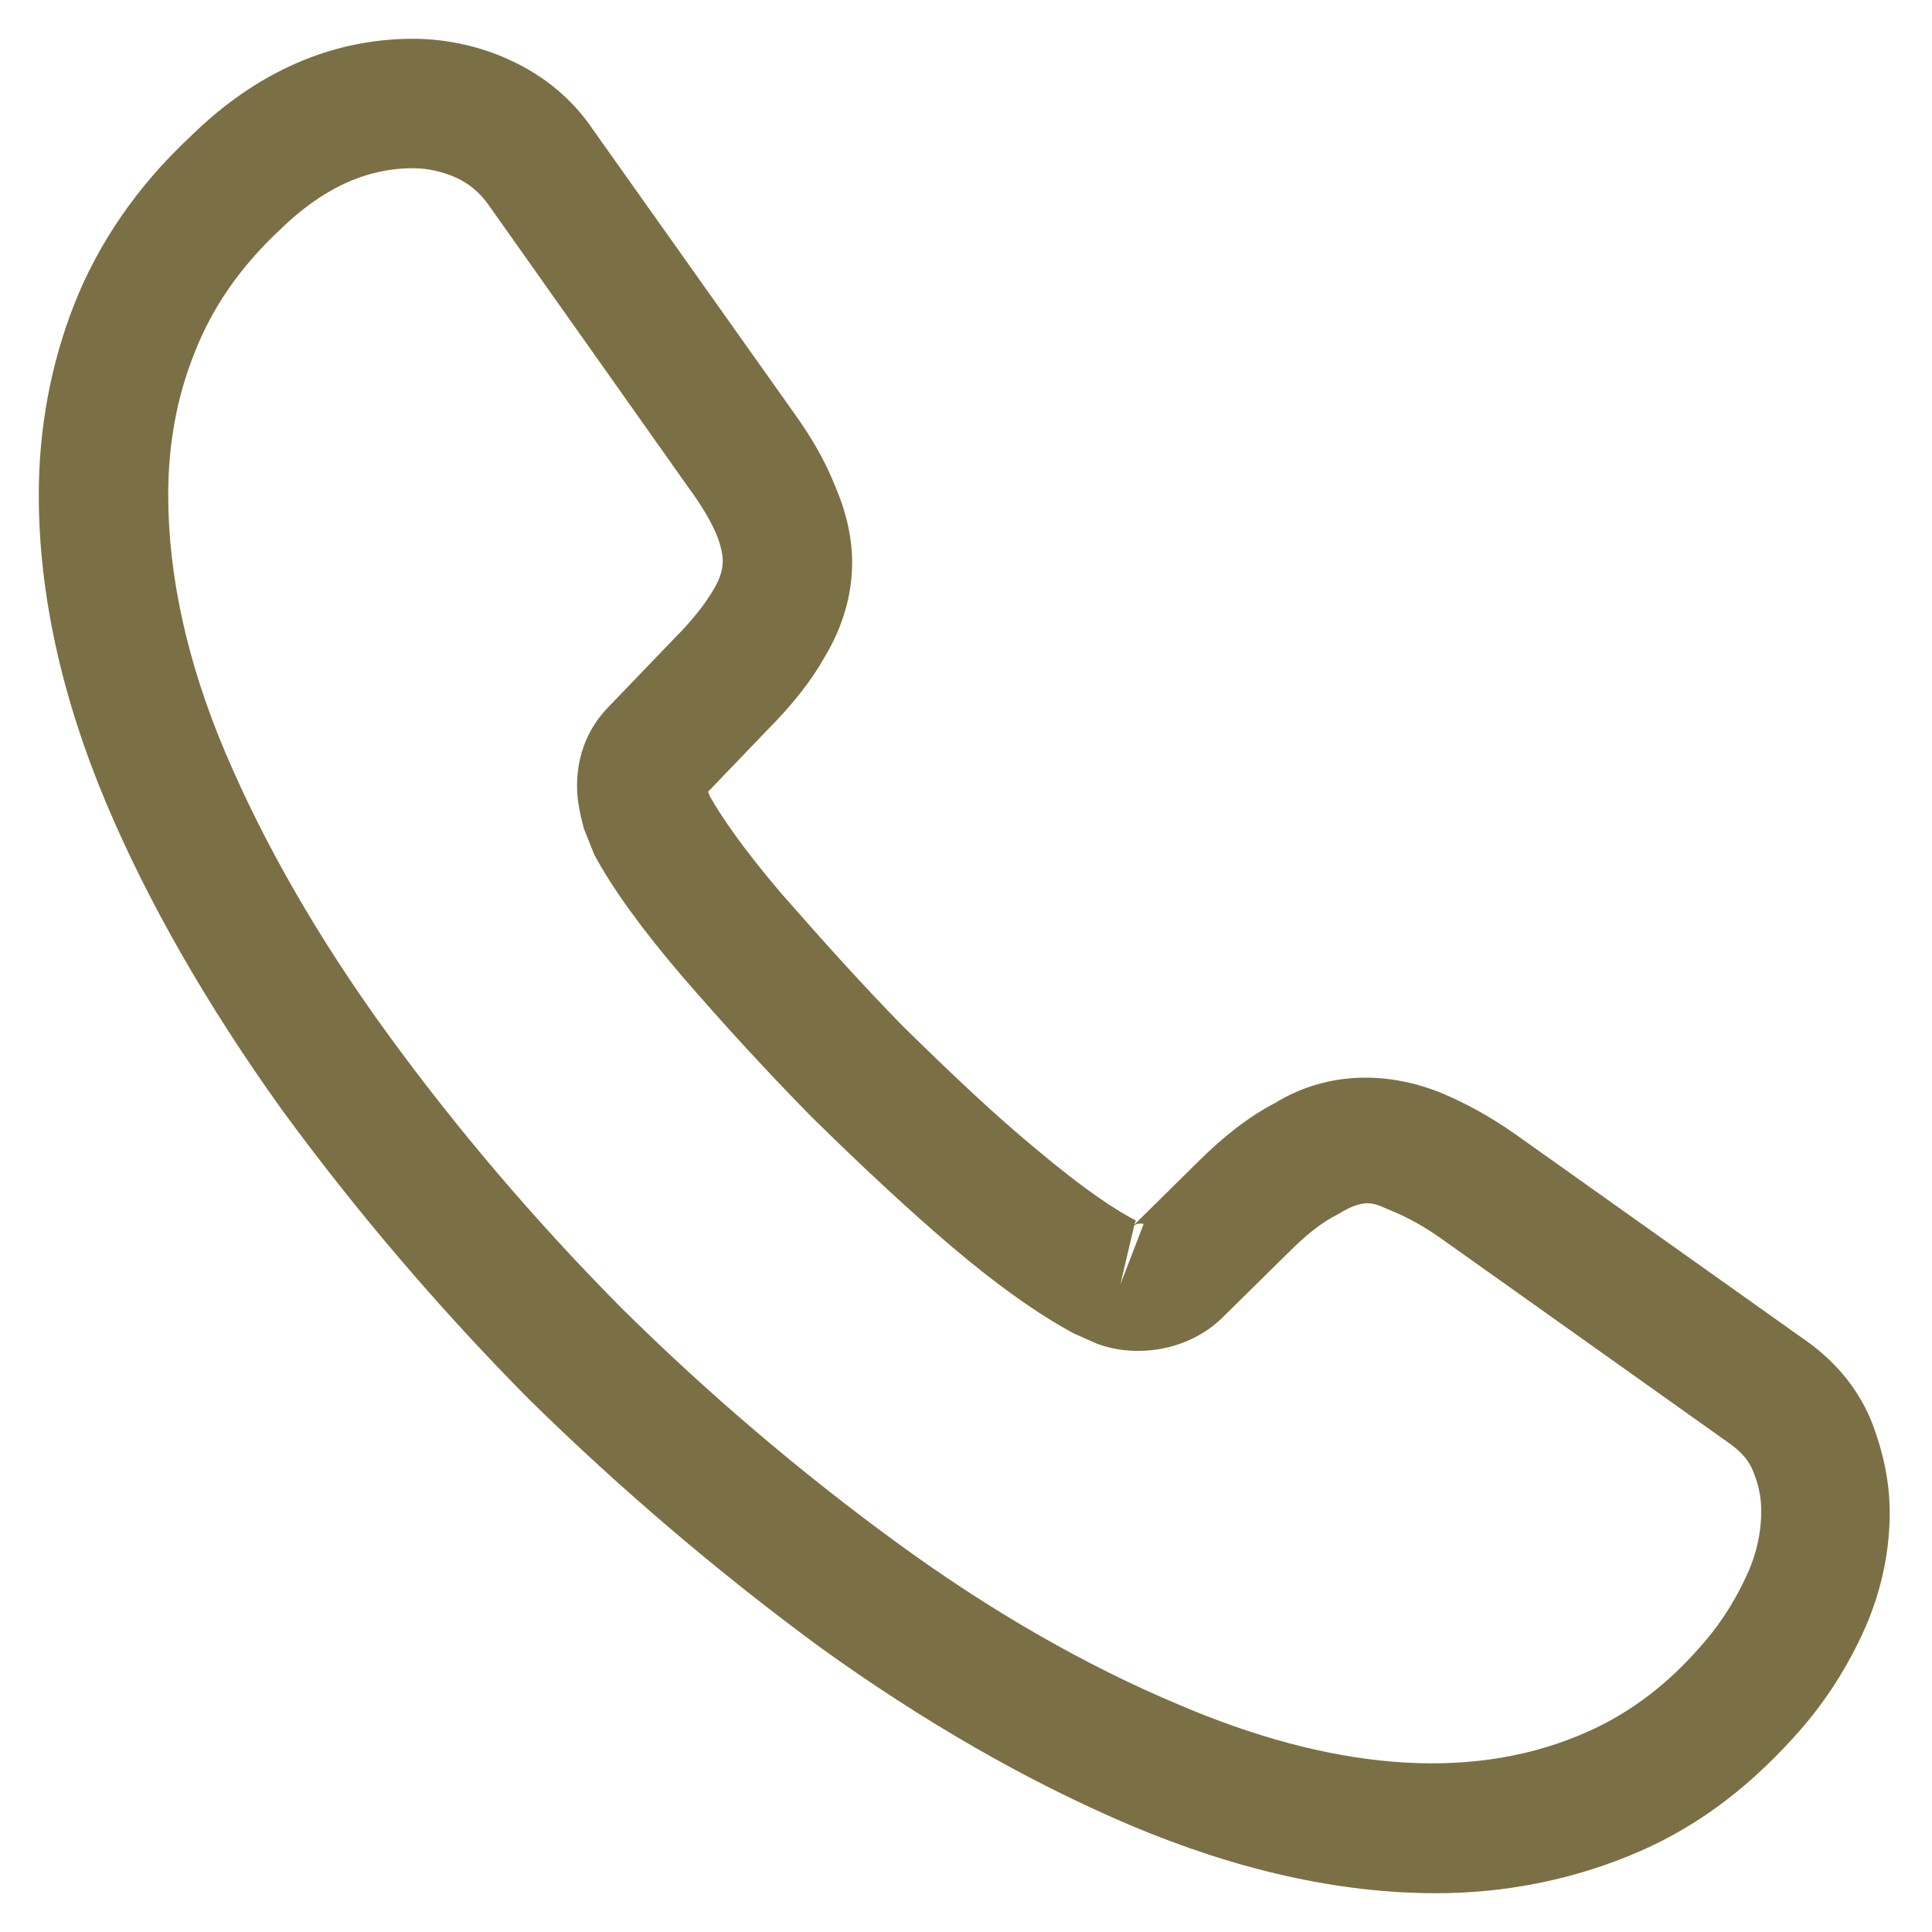
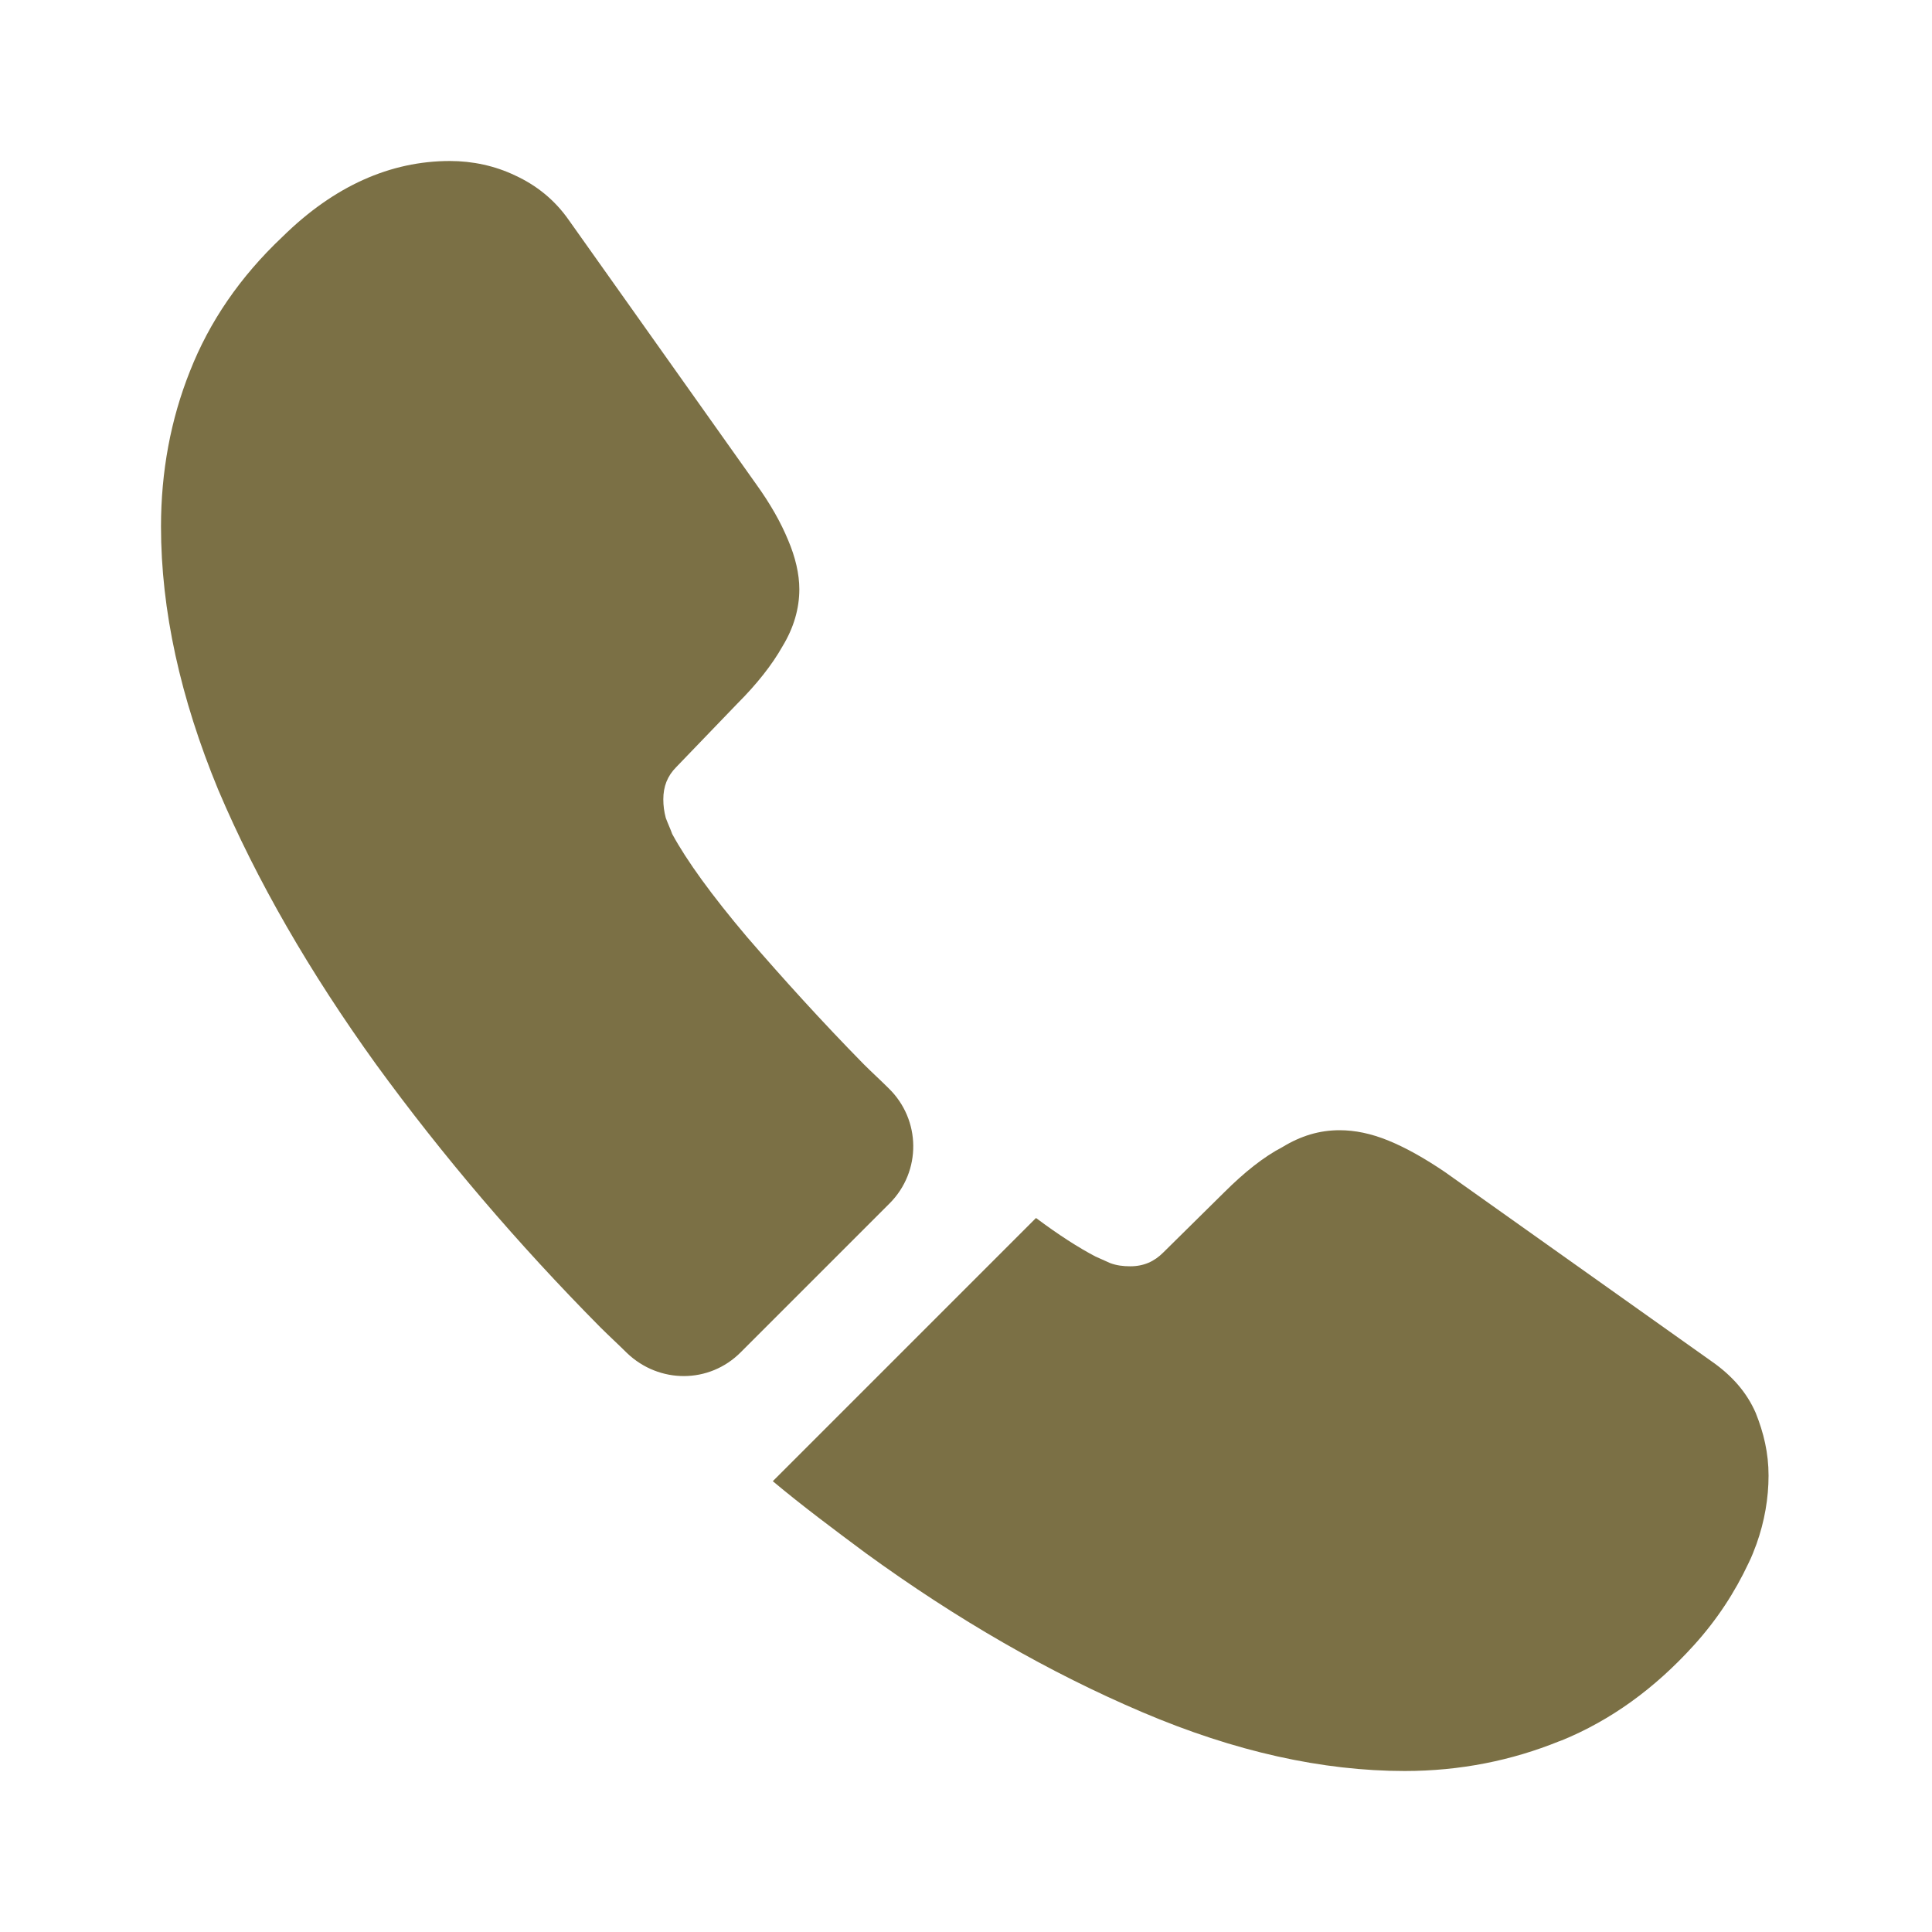
- <svg xmlns="http://www.w3.org/2000/svg" width="28" height="28" viewBox="0 0 28 28" fill="none">
-   <path d="M20.812 27.438C19.4 27.438 17.913 27.1 16.375 26.45C14.875 25.812 13.363 24.938 11.887 23.875C10.425 22.8 9.012 21.6 7.675 20.288C6.35 18.95 5.15 17.538 4.088 16.087C3.013 14.588 2.15 13.088 1.538 11.637C0.887 10.088 0.562 8.588 0.562 7.175C0.562 6.2 0.738 5.275 1.075 4.412C1.425 3.525 1.988 2.7 2.75 1.988C3.712 1.038 4.812 0.562 5.987 0.562C6.475 0.562 6.975 0.675 7.4 0.875C7.888 1.1 8.3 1.438 8.6 1.887L11.5 5.975C11.762 6.338 11.963 6.688 12.1 7.037C12.262 7.412 12.35 7.787 12.35 8.15C12.35 8.625 12.213 9.088 11.95 9.525C11.762 9.863 11.475 10.225 11.113 10.588L10.262 11.475C10.275 11.512 10.287 11.537 10.3 11.562C10.45 11.825 10.75 12.275 11.325 12.95C11.938 13.65 12.512 14.287 13.088 14.875C13.825 15.6 14.438 16.175 15.012 16.65C15.725 17.25 16.188 17.55 16.462 17.688L16.438 17.75L17.35 16.85C17.738 16.462 18.113 16.175 18.475 15.988C19.163 15.562 20.038 15.488 20.913 15.85C21.238 15.988 21.587 16.175 21.962 16.438L26.113 19.387C26.575 19.7 26.913 20.1 27.113 20.575C27.3 21.05 27.387 21.488 27.387 21.925C27.387 22.525 27.25 23.125 26.988 23.688C26.725 24.25 26.4 24.738 25.988 25.188C25.275 25.975 24.5 26.538 23.6 26.9C22.738 27.25 21.8 27.438 20.812 27.438ZM5.987 2.438C5.3 2.438 4.662 2.737 4.05 3.337C3.475 3.875 3.075 4.463 2.825 5.1C2.562 5.75 2.438 6.438 2.438 7.175C2.438 8.338 2.712 9.6 3.263 10.9C3.825 12.225 4.612 13.6 5.612 14.975C6.612 16.35 7.75 17.688 9 18.95C10.25 20.188 11.6 21.337 12.988 22.35C14.338 23.337 15.725 24.137 17.1 24.712C19.238 25.625 21.238 25.837 22.887 25.15C23.525 24.887 24.087 24.488 24.6 23.913C24.887 23.6 25.113 23.262 25.3 22.863C25.45 22.55 25.525 22.225 25.525 21.9C25.525 21.7 25.488 21.5 25.387 21.275C25.35 21.2 25.275 21.062 25.038 20.9L20.887 17.95C20.637 17.775 20.413 17.65 20.2 17.562C19.925 17.45 19.812 17.337 19.387 17.6C19.137 17.725 18.913 17.913 18.663 18.163L17.712 19.1C17.225 19.575 16.475 19.688 15.9 19.475L15.562 19.325C15.05 19.05 14.45 18.625 13.787 18.062C13.188 17.55 12.537 16.95 11.75 16.175C11.137 15.55 10.525 14.887 9.887 14.15C9.3 13.463 8.875 12.875 8.613 12.387L8.463 12.012C8.387 11.725 8.363 11.562 8.363 11.387C8.363 10.938 8.525 10.537 8.838 10.225L9.775 9.25C10.025 9 10.213 8.762 10.338 8.55C10.438 8.387 10.475 8.25 10.475 8.125C10.475 8.025 10.438 7.875 10.375 7.725C10.287 7.525 10.15 7.3 9.975 7.062L7.075 2.962C6.95 2.788 6.8 2.663 6.612 2.575C6.412 2.487 6.2 2.438 5.987 2.438ZM16.438 17.762L16.238 18.613L16.575 17.738C16.512 17.725 16.462 17.738 16.438 17.762Z" fill="#7B7045" />
+ <svg xmlns="http://www.w3.org/2000/svg" width="30" height="30" viewBox="0 0 30 30" fill="none">
+   <path d="M13.812 18.688L11.5 21C11.012 21.488 10.238 21.488 9.738 21.012C9.6 20.875 9.463 20.75 9.325 20.613C8.037 19.312 6.875 17.95 5.838 16.525C4.812 15.1 3.987 13.675 3.388 12.262C2.8 10.838 2.5 9.475 2.5 8.175C2.5 7.325 2.65 6.513 2.95 5.763C3.25 5 3.725 4.3 4.388 3.675C5.188 2.888 6.062 2.5 6.987 2.5C7.338 2.5 7.688 2.575 8 2.725C8.325 2.875 8.613 3.1 8.838 3.425L11.738 7.513C11.963 7.825 12.125 8.113 12.238 8.387C12.35 8.65 12.412 8.912 12.412 9.15C12.412 9.45 12.325 9.75 12.15 10.037C11.988 10.325 11.75 10.625 11.45 10.925L10.5 11.912C10.363 12.05 10.3 12.213 10.3 12.412C10.3 12.512 10.312 12.6 10.338 12.7C10.375 12.8 10.412 12.875 10.438 12.95C10.662 13.363 11.05 13.9 11.6 14.55C12.162 15.2 12.762 15.863 13.412 16.525C13.537 16.65 13.675 16.775 13.8 16.9C14.3 17.387 14.312 18.188 13.812 18.688Z" fill="#7B7045" />
+   <path d="M27.462 22.913C27.462 23.262 27.4 23.625 27.275 23.975C27.238 24.075 27.2 24.175 27.15 24.275C26.938 24.725 26.663 25.15 26.3 25.55C25.688 26.225 25.012 26.712 24.25 27.025C24.238 27.025 24.225 27.038 24.212 27.038C23.475 27.337 22.675 27.5 21.812 27.5C20.538 27.5 19.175 27.2 17.738 26.587C16.3 25.975 14.863 25.15 13.438 24.113C12.95 23.75 12.463 23.387 12 23L16.087 18.913C16.438 19.175 16.75 19.375 17.012 19.512C17.075 19.538 17.15 19.575 17.238 19.613C17.337 19.65 17.438 19.663 17.55 19.663C17.762 19.663 17.925 19.587 18.062 19.45L19.012 18.512C19.325 18.2 19.625 17.962 19.913 17.812C20.2 17.637 20.488 17.55 20.8 17.55C21.038 17.55 21.288 17.6 21.562 17.712C21.837 17.825 22.125 17.988 22.438 18.2L26.575 21.137C26.9 21.363 27.125 21.625 27.262 21.938C27.387 22.25 27.462 22.562 27.462 22.913Z" fill="#7B7045" />
</svg>
